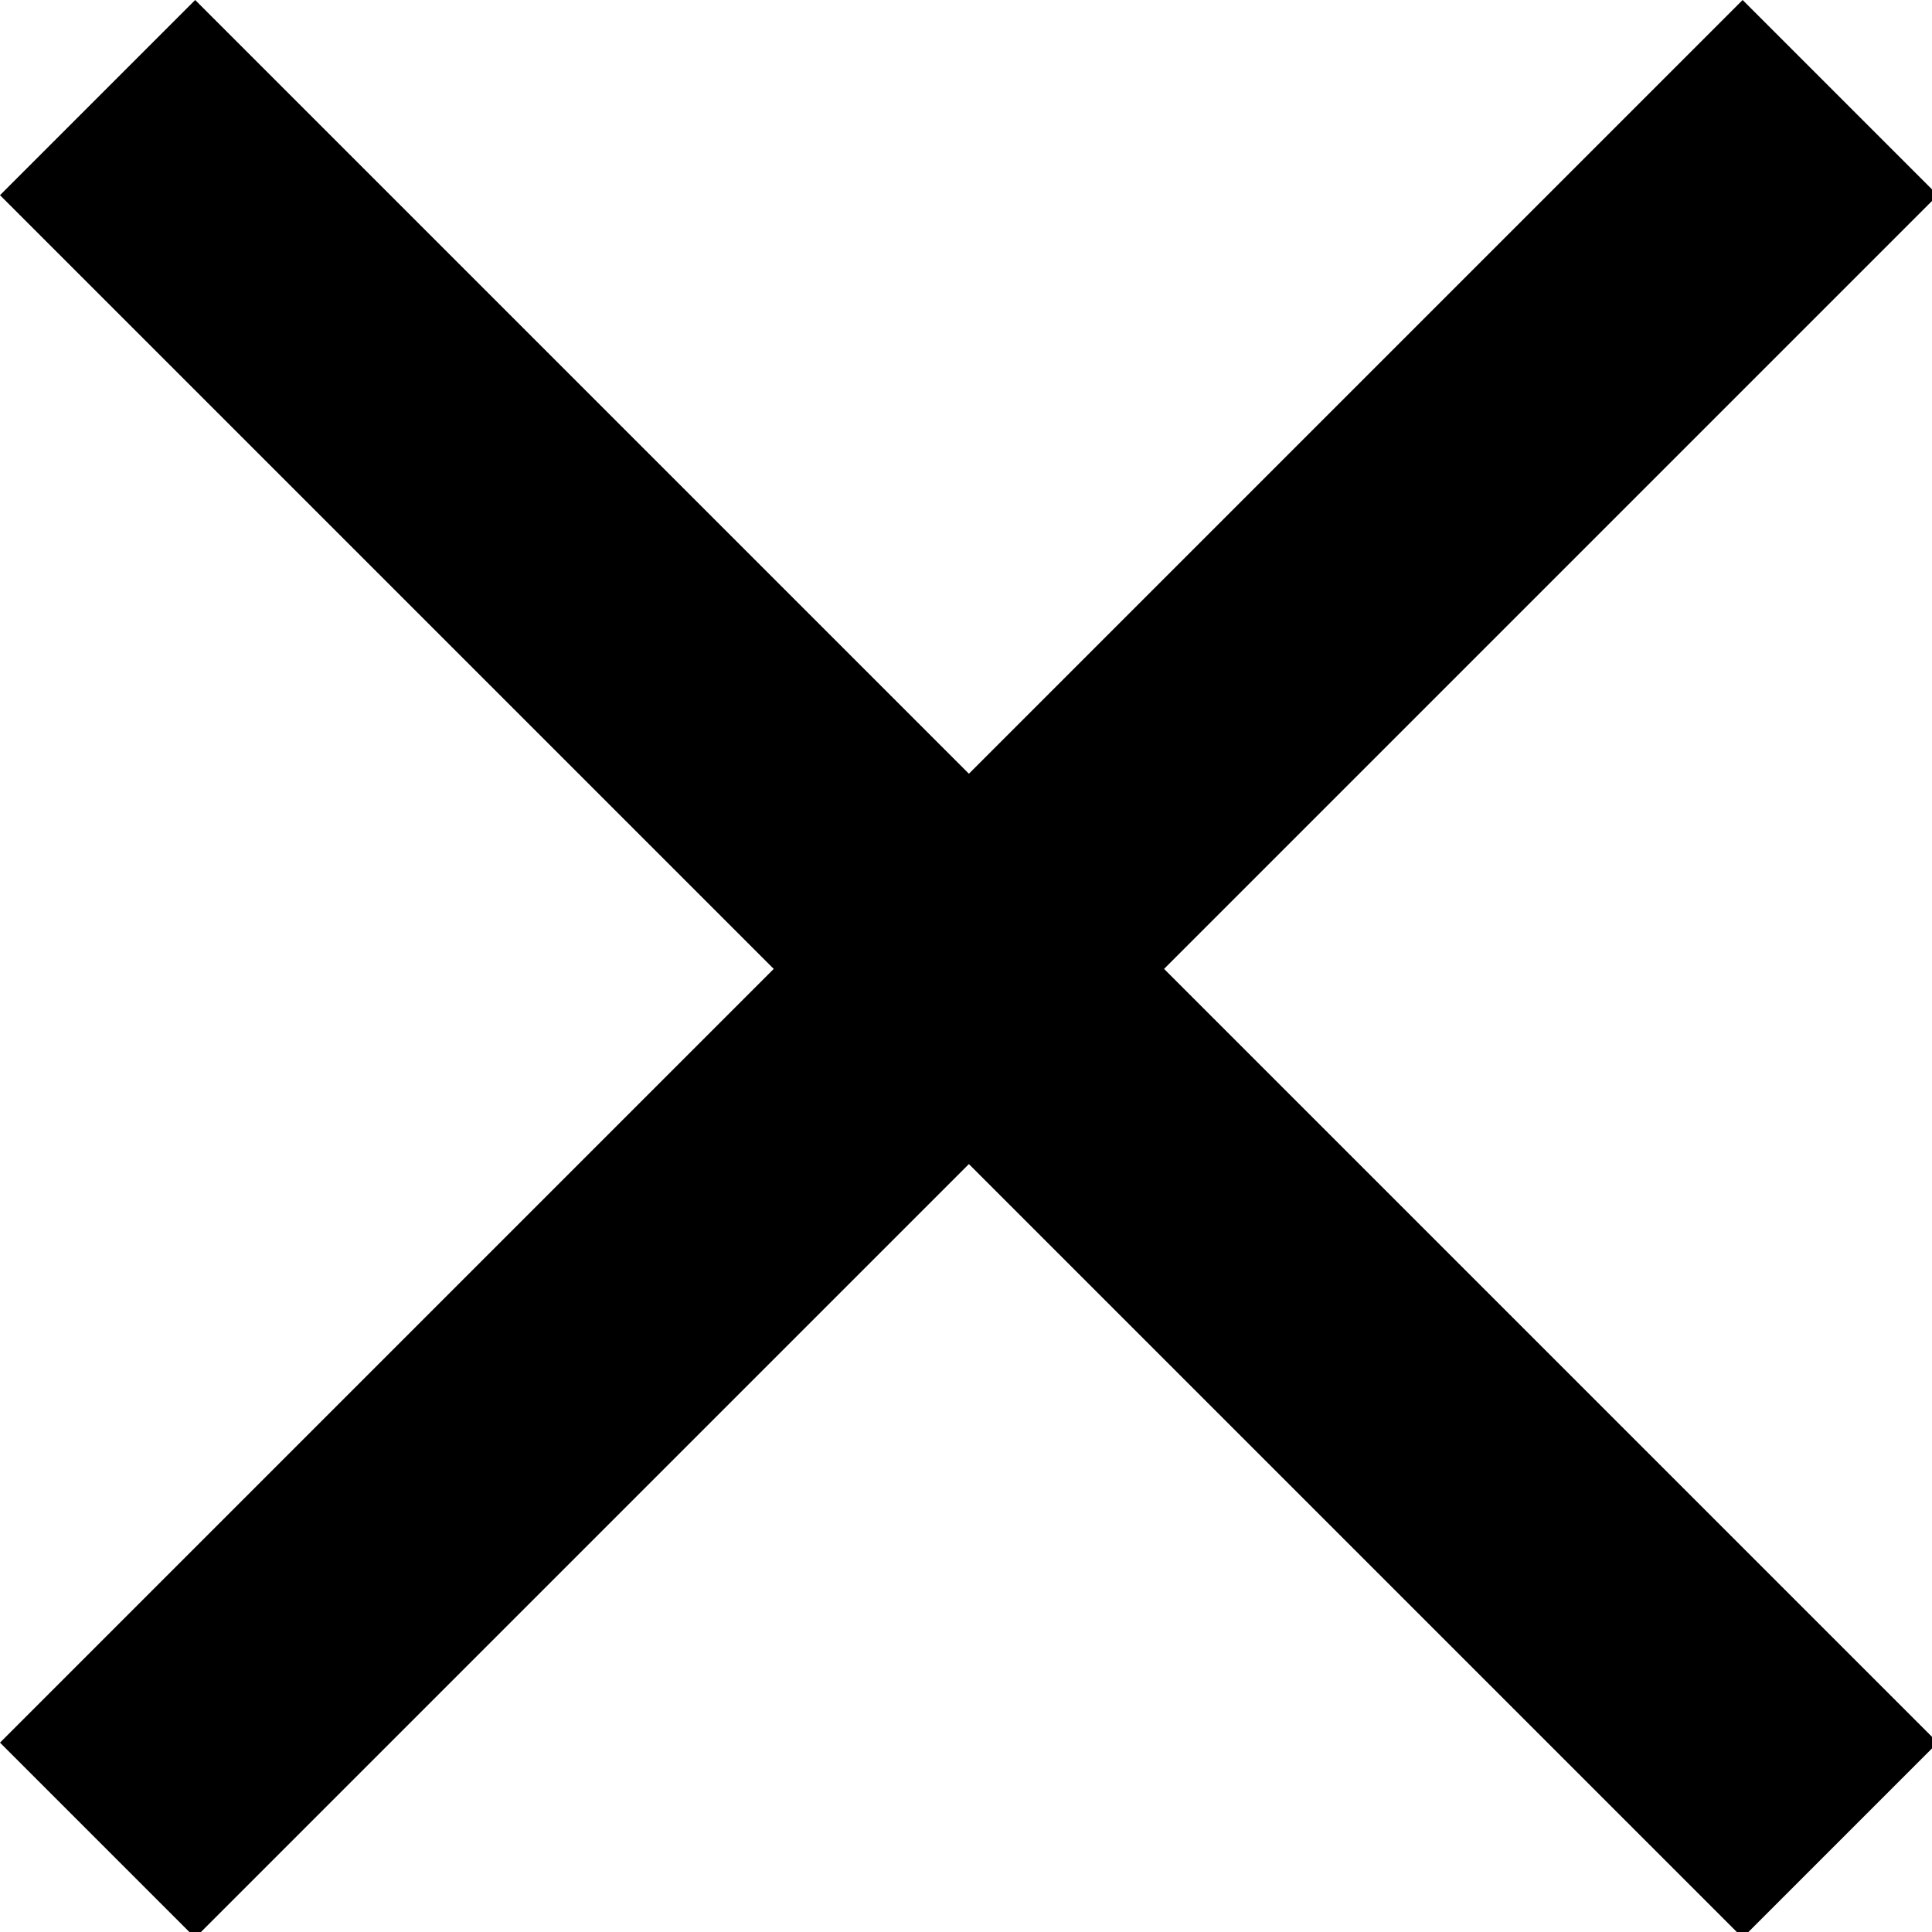
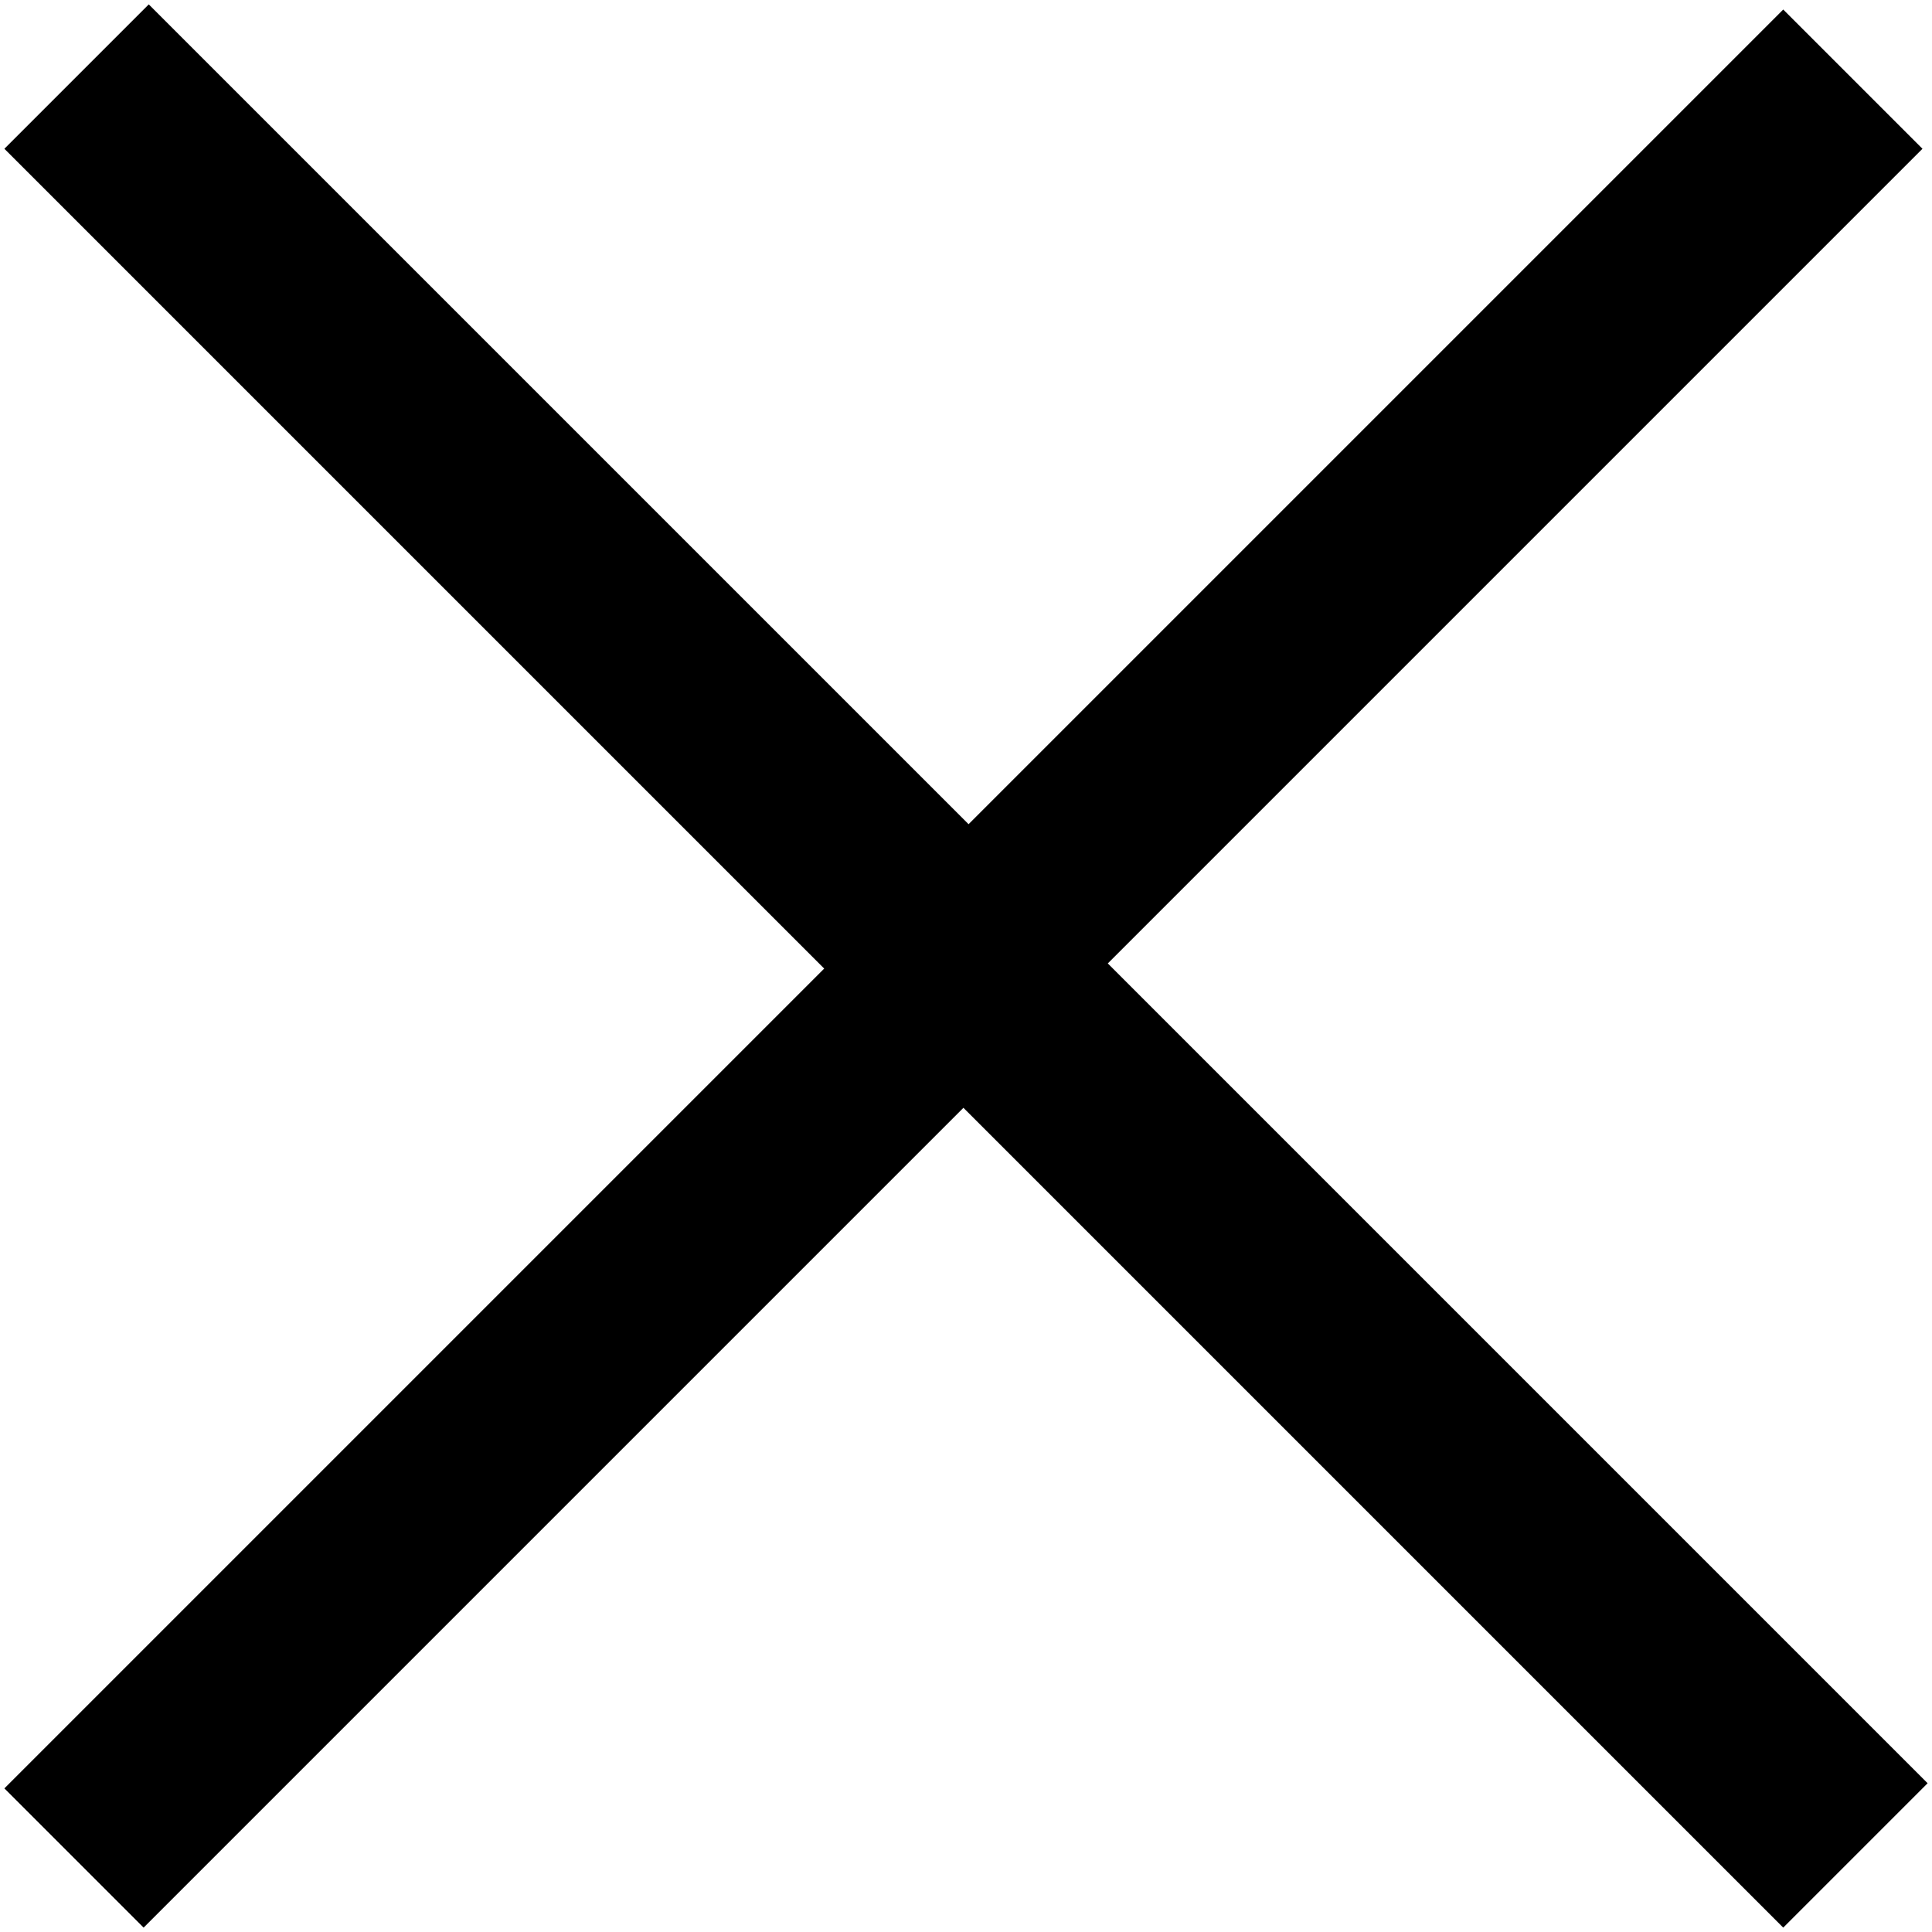
<svg xmlns="http://www.w3.org/2000/svg" version="1.1" id="Layer_1" x="0px" y="0px" width="48px" height="48px" viewBox="0 0 48 48" enable-background="new 0 0 48 48" xml:space="preserve">
-   <path d="M48.144,4.849L43.295,0L24.072,19.223L4.849,0L0,4.849l19.223,19.223L0,43.295l4.849,4.849l19.223-19.223l19.223,19.223  l4.849-4.849L28.921,24.072L48.144,4.849z" />
  <path fill="none" d="M0,0h48v48H0V0z" />
+   <polygon points="0.109,44.432 20.477,24.064 0.109,3.696 3.696,0.109 24.064,20.477 44.304,0.237 47.763,3.696 27.523,23.936   47.891,44.304 44.304,47.891 23.936,27.523 3.568,47.891 " />
</svg>
